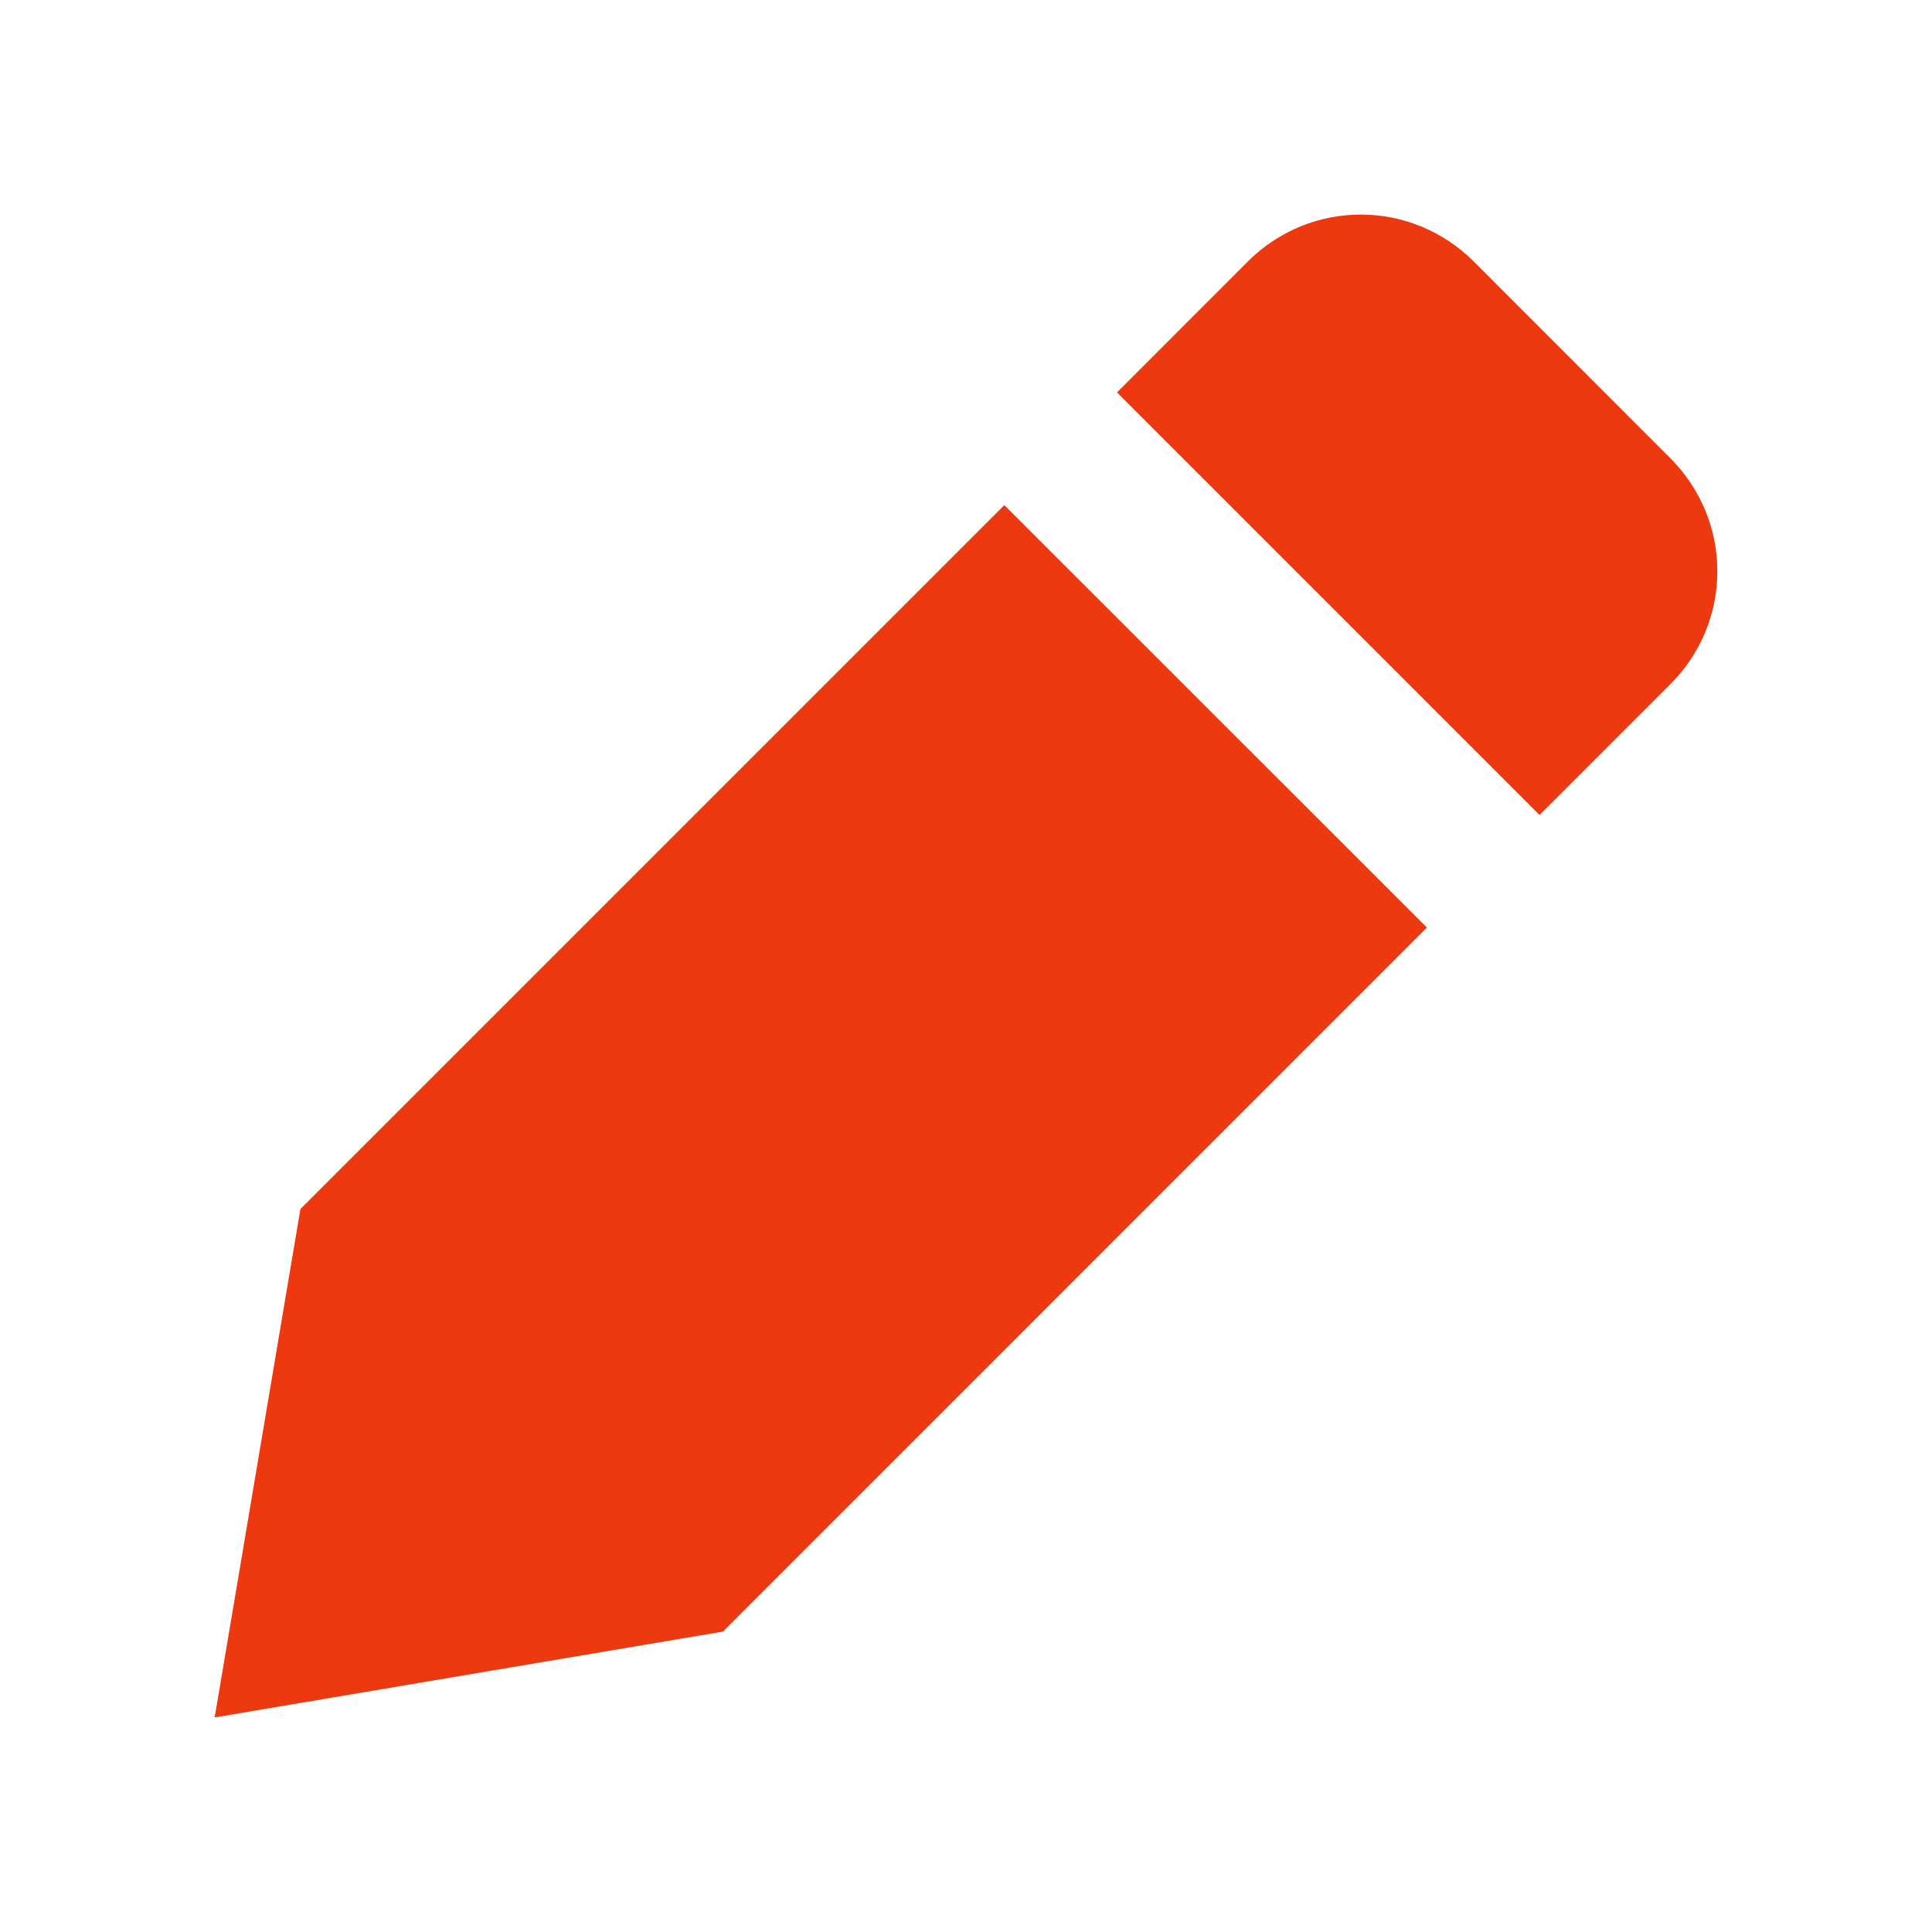
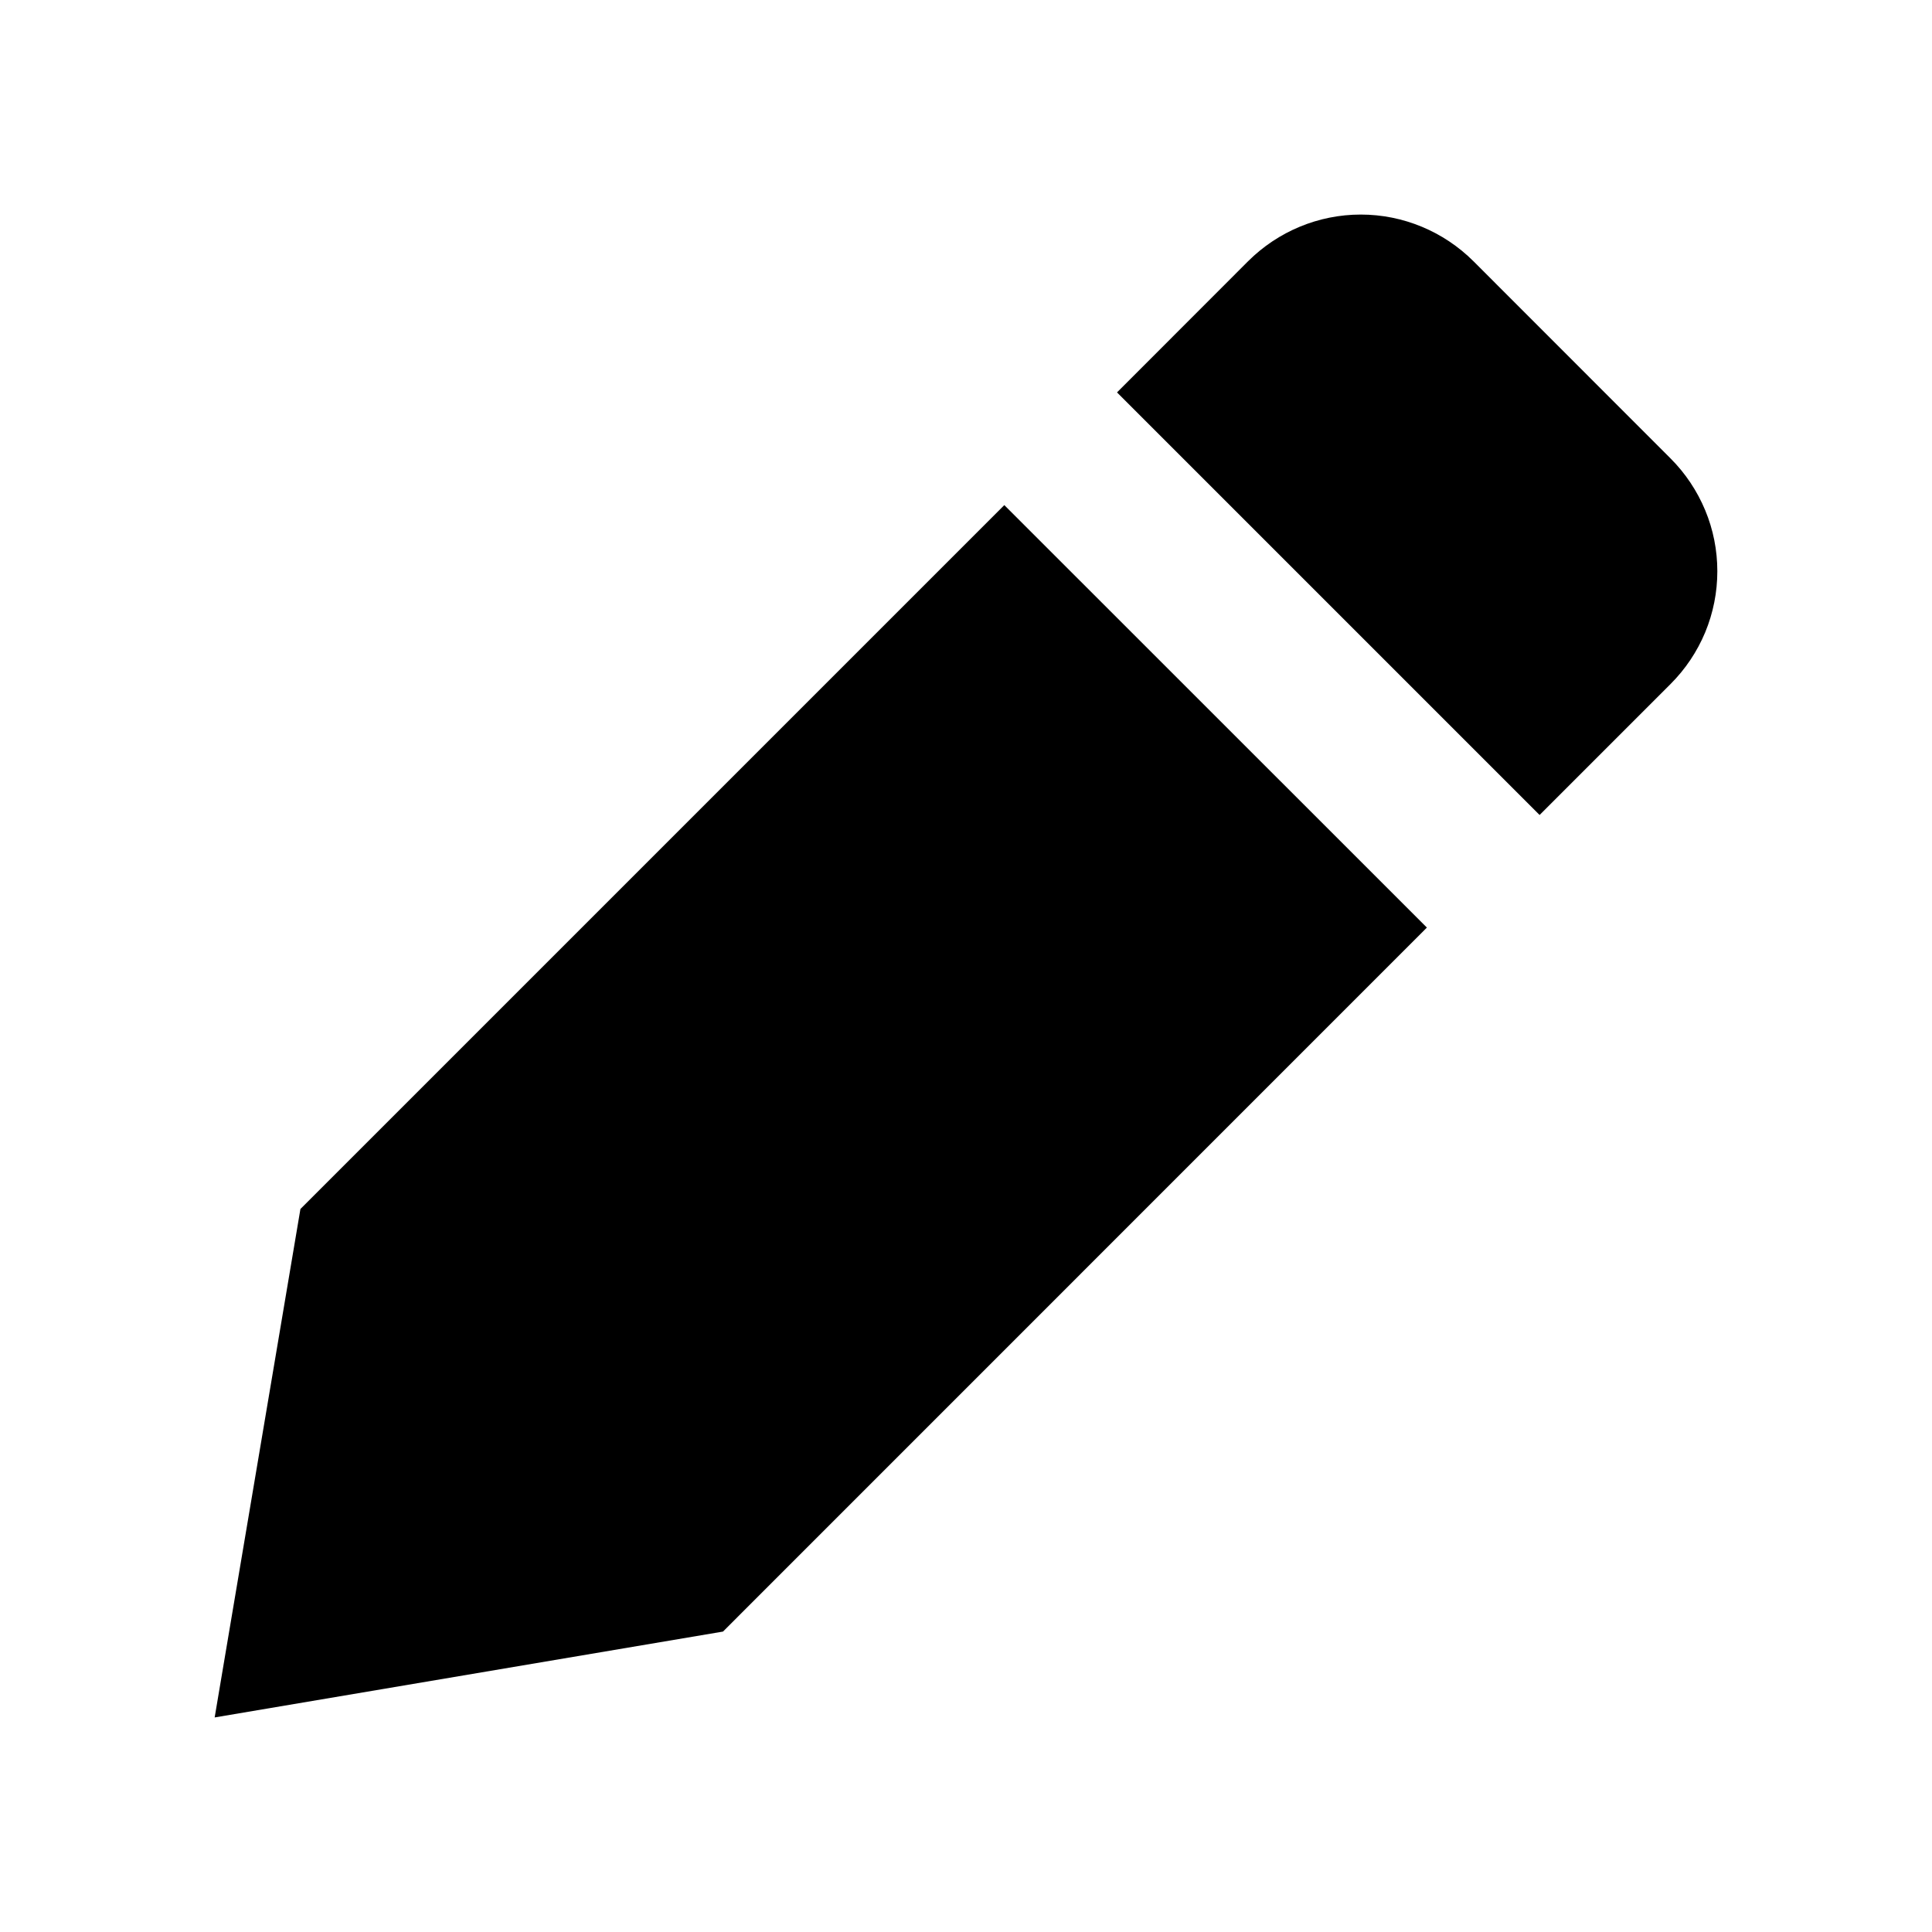
- <svg xmlns="http://www.w3.org/2000/svg" width="18" height="18" viewBox="0 0 18 18" fill="none">
-   <path d="M13.728 2.434C13.449 2.156 13.072 1.999 12.678 1.999C12.284 1.999 11.907 2.156 11.628 2.434L10.407 3.656L14.344 7.593L15.565 6.372C15.703 6.234 15.812 6.071 15.887 5.891C15.962 5.71 16 5.517 16 5.322C16 5.127 15.962 4.934 15.887 4.754C15.812 4.574 15.703 4.41 15.565 4.272L13.728 2.434ZM13.294 8.642L9.357 4.706L2.799 11.264L2 16.001L6.736 15.201L13.294 8.642Z" fill="#EC3910" />
+ <svg xmlns="http://www.w3.org/2000/svg" width="18" height="18" viewBox="0 0 18 18" fill="currentColor">
+   <path d="M13.728 2.434C13.449 2.156 13.072 1.999 12.678 1.999C12.284 1.999 11.907 2.156 11.628 2.434L10.407 3.656L14.344 7.593L15.565 6.372C15.703 6.234 15.812 6.071 15.887 5.891C15.962 5.71 16 5.517 16 5.322C16 5.127 15.962 4.934 15.887 4.754C15.812 4.574 15.703 4.41 15.565 4.272L13.728 2.434ZM13.294 8.642L9.357 4.706L2.799 11.264L2 16.001L6.736 15.201L13.294 8.642Z" fill="currentColor" />
</svg>
